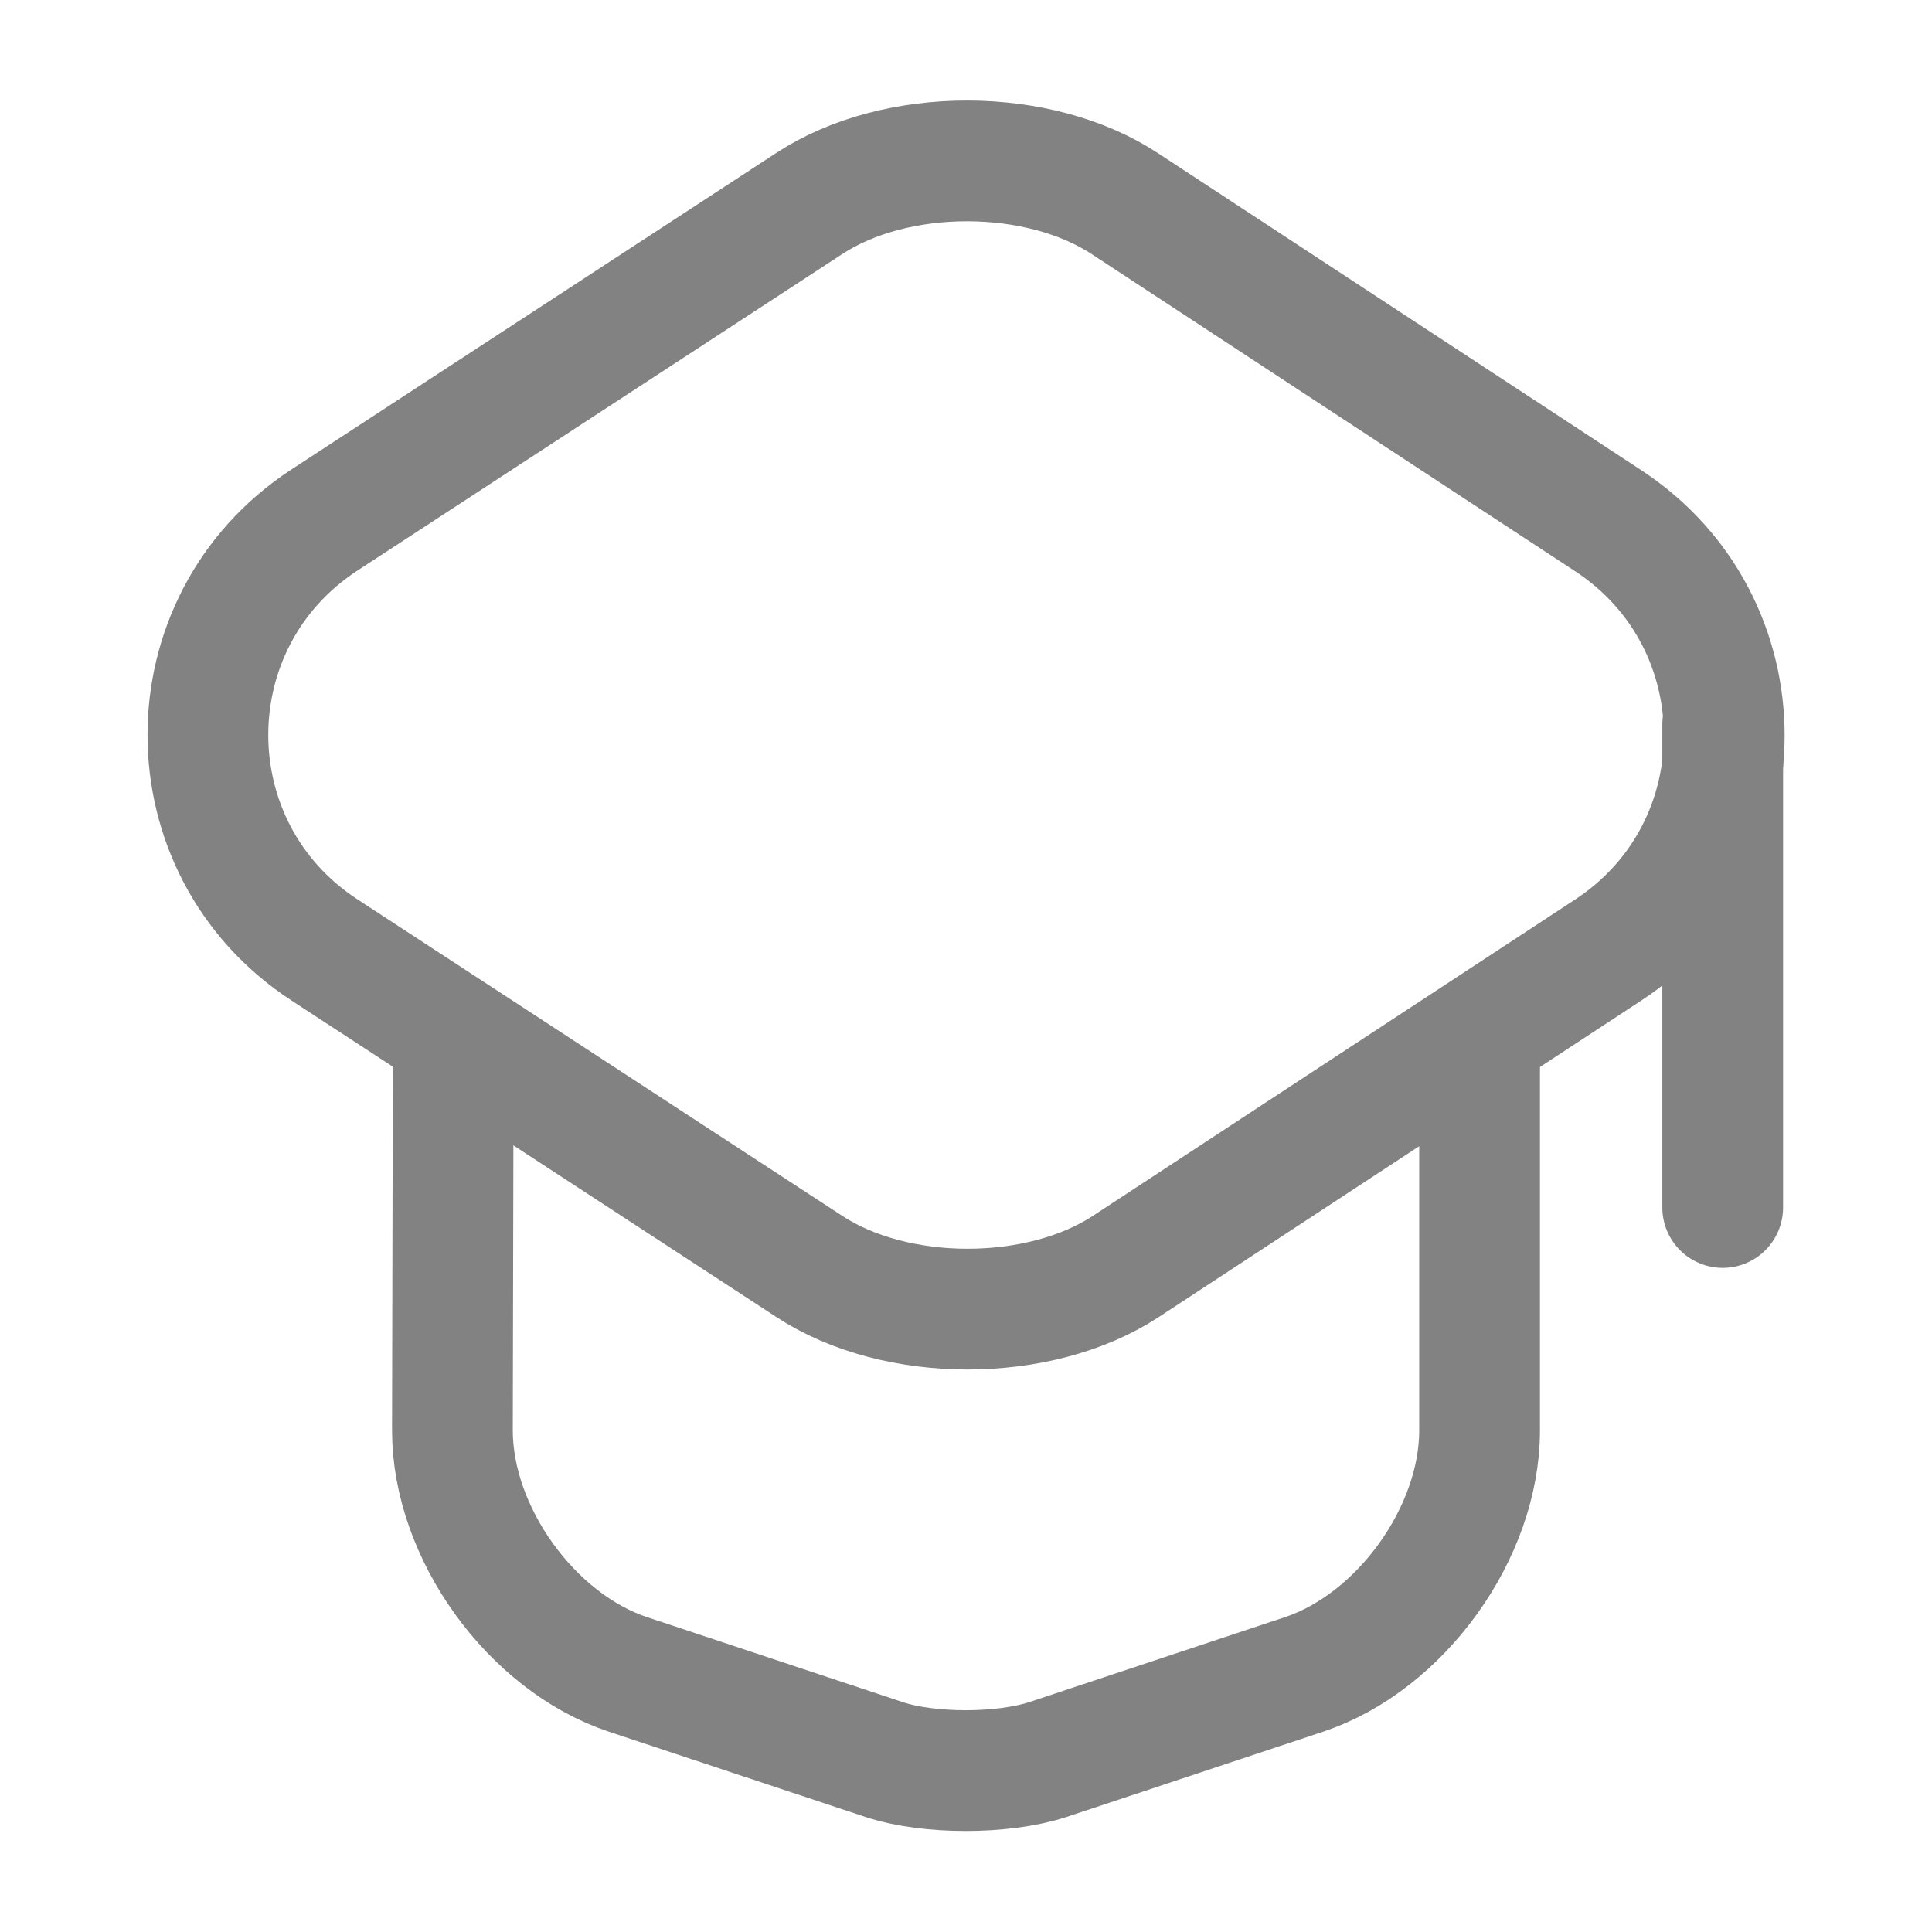
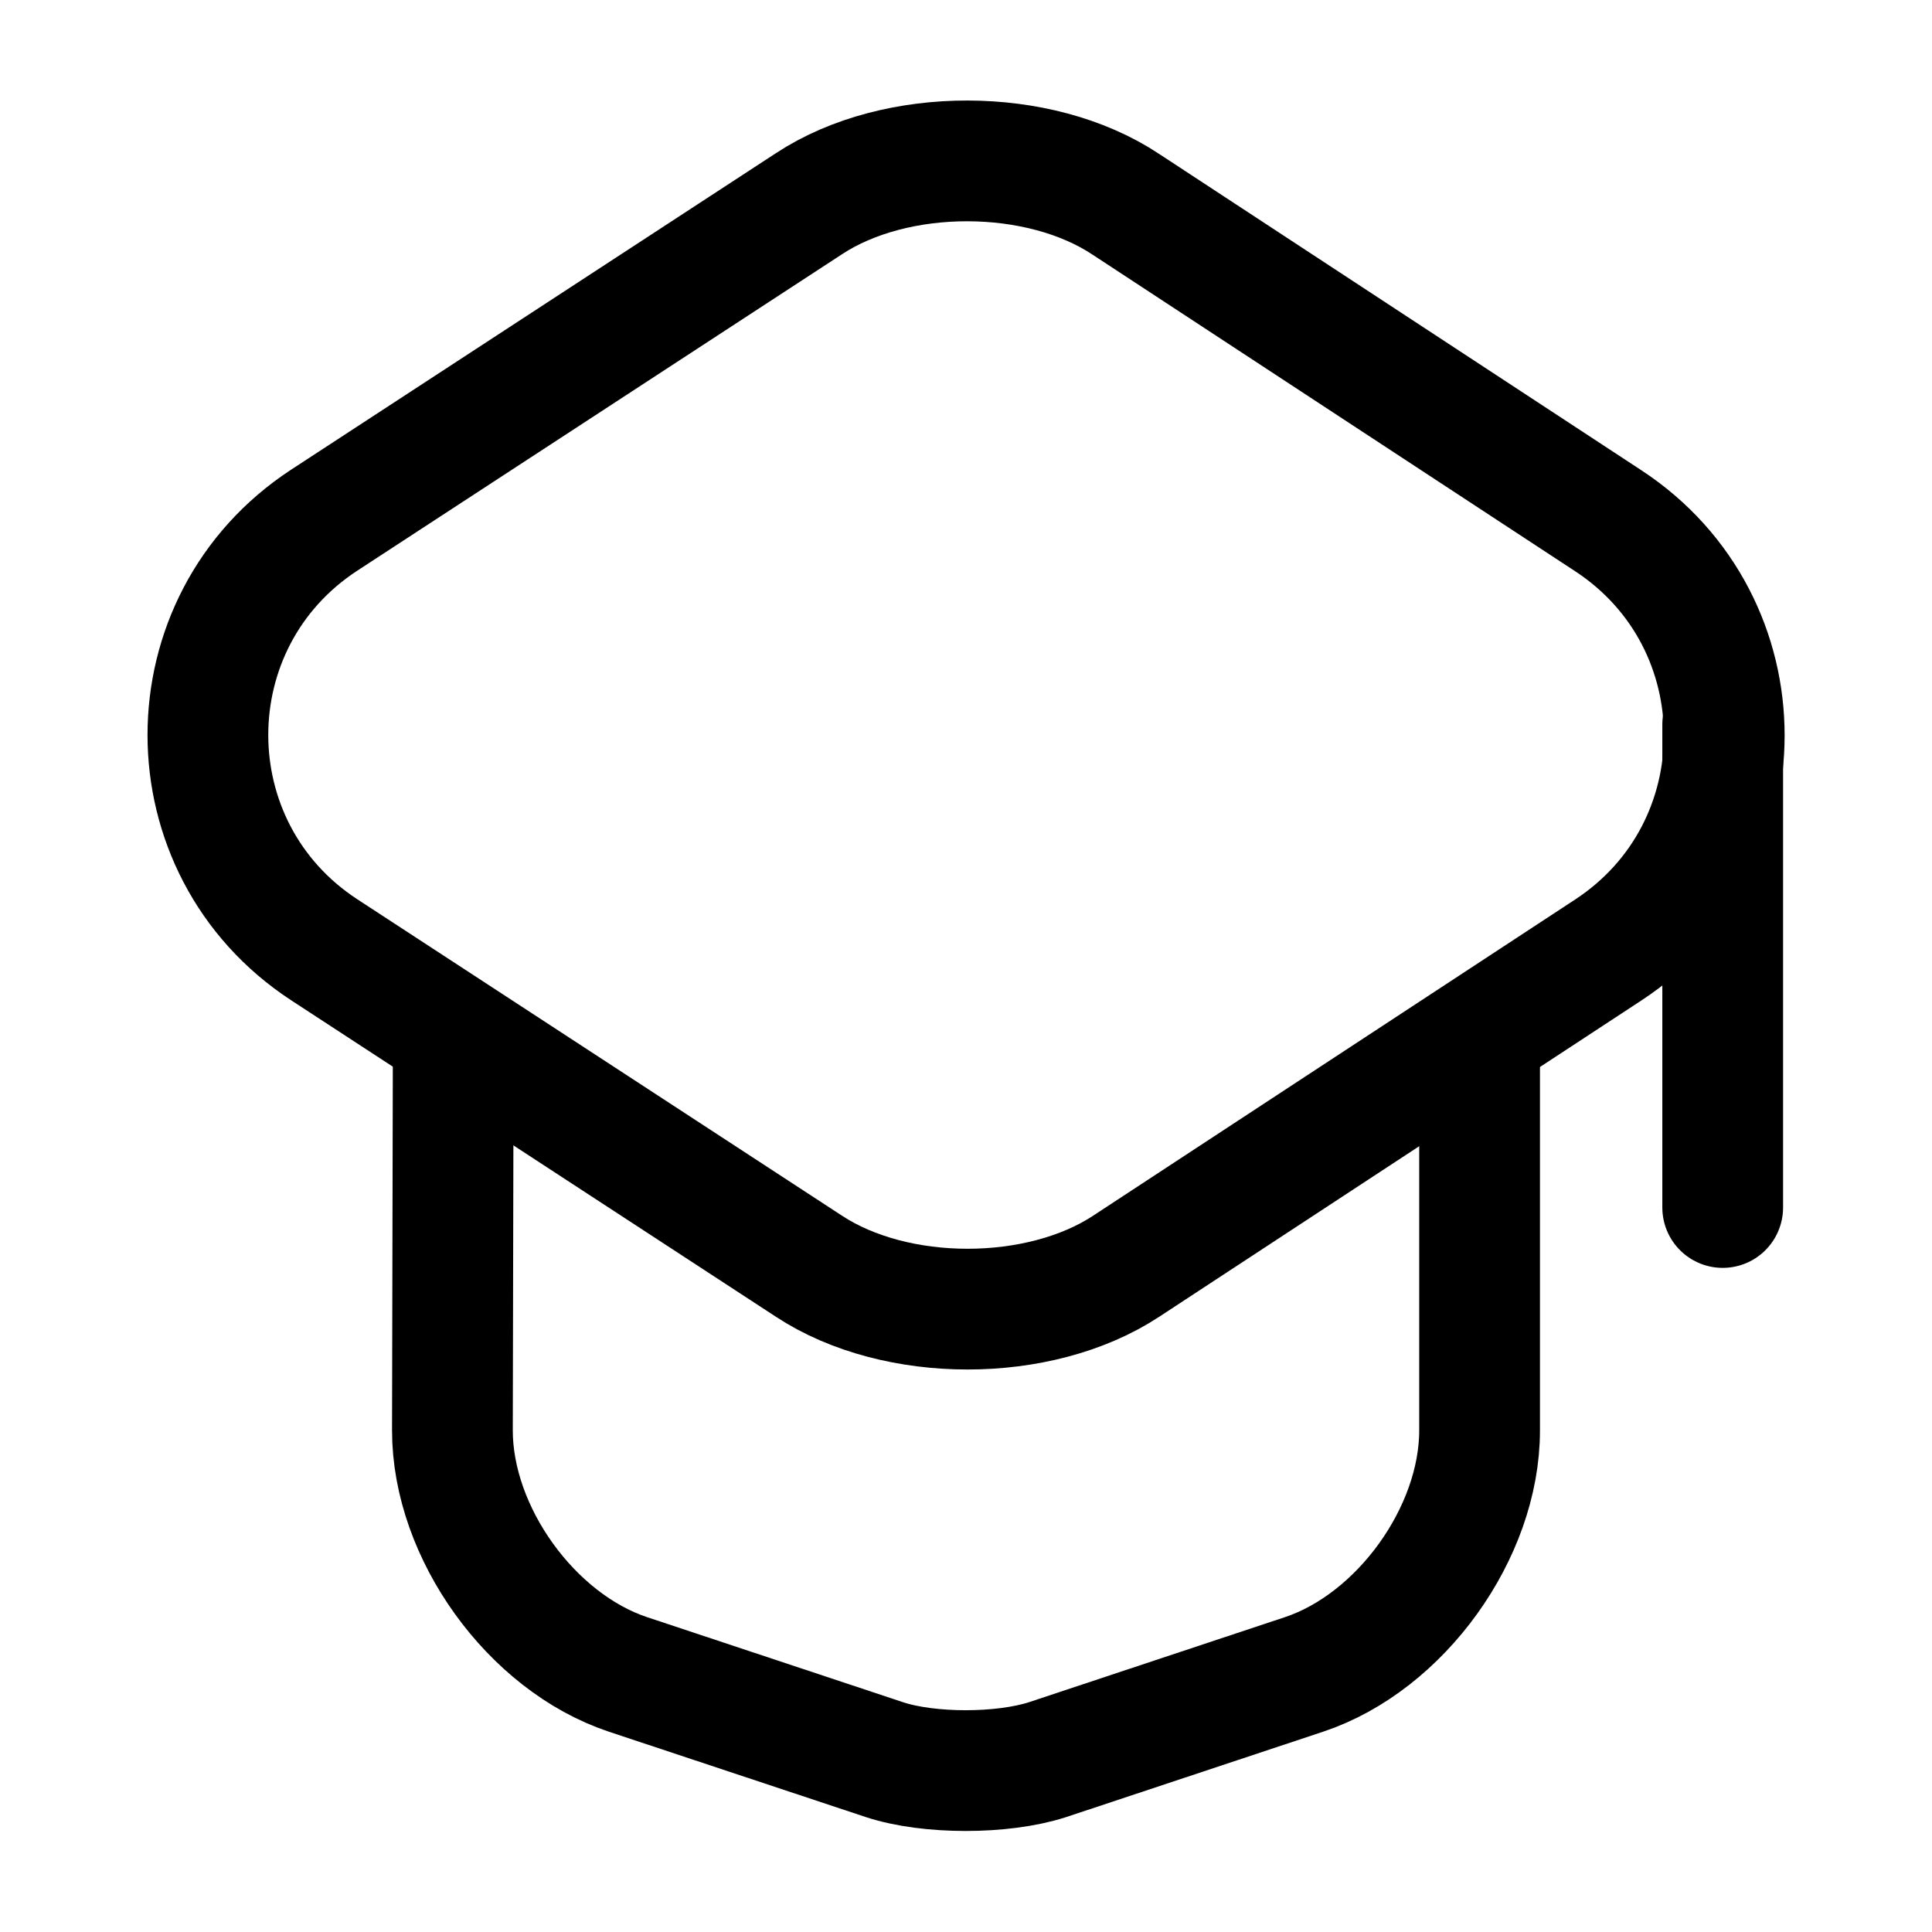
- <svg xmlns="http://www.w3.org/2000/svg" width="24" height="24" viewBox="0 0 24 24" fill="none">
-   <path d="M10.05 2.53L4.03 6.46C2.1 7.72 2.1 10.54 4.03 11.8L10.05 15.73C11.13 16.44 12.909 16.44 13.989 15.73L19.98 11.8C21.899 10.54 21.899 7.73 19.98 6.47L13.989 2.54C12.909 1.82 11.13 1.82 10.05 2.53Z" stroke="#828282" stroke-width="1.5" stroke-linecap="round" stroke-linejoin="round" />
-   <path d="M5.63 13.08L5.62 17.77C5.62 19.04 6.6 20.4 7.8 20.8L10.99 21.86C11.54 22.04 12.45 22.04 13.01 21.86L16.2 20.8C17.4 20.4 18.38 19.04 18.38 17.77V13.13" stroke="#828282" stroke-width="1.5" stroke-linecap="round" stroke-linejoin="round" />
-   <path d="M21.4 15V9" stroke="#828282" stroke-width="1.5" stroke-linecap="round" stroke-linejoin="round" />
+ <svg xmlns="http://www.w3.org/2000/svg" width="100%" height="100%" viewBox="0 0 24 24" fill="none">
+   <path d="M10.05 2.53L4.03 6.46C2.1 7.72 2.1 10.54 4.03 11.8L10.05 15.73C11.13 16.44 12.909 16.44 13.989 15.73L19.98 11.8C21.899 10.54 21.899 7.73 19.98 6.47L13.989 2.54C12.909 1.82 11.13 1.82 10.05 2.53Z" stroke="currentColor" stroke-width="1.5" stroke-linecap="round" stroke-linejoin="round" />
+   <path d="M5.63 13.08L5.62 17.77C5.62 19.04 6.6 20.4 7.8 20.8L10.99 21.86C11.54 22.04 12.45 22.04 13.01 21.86L16.2 20.8C17.4 20.4 18.38 19.04 18.38 17.77V13.13" stroke="currentColor" stroke-width="1.5" stroke-linecap="round" stroke-linejoin="round" />
+   <path d="M21.4 15V9" stroke="currentColor" stroke-width="1.5" stroke-linecap="round" stroke-linejoin="round" />
</svg>
